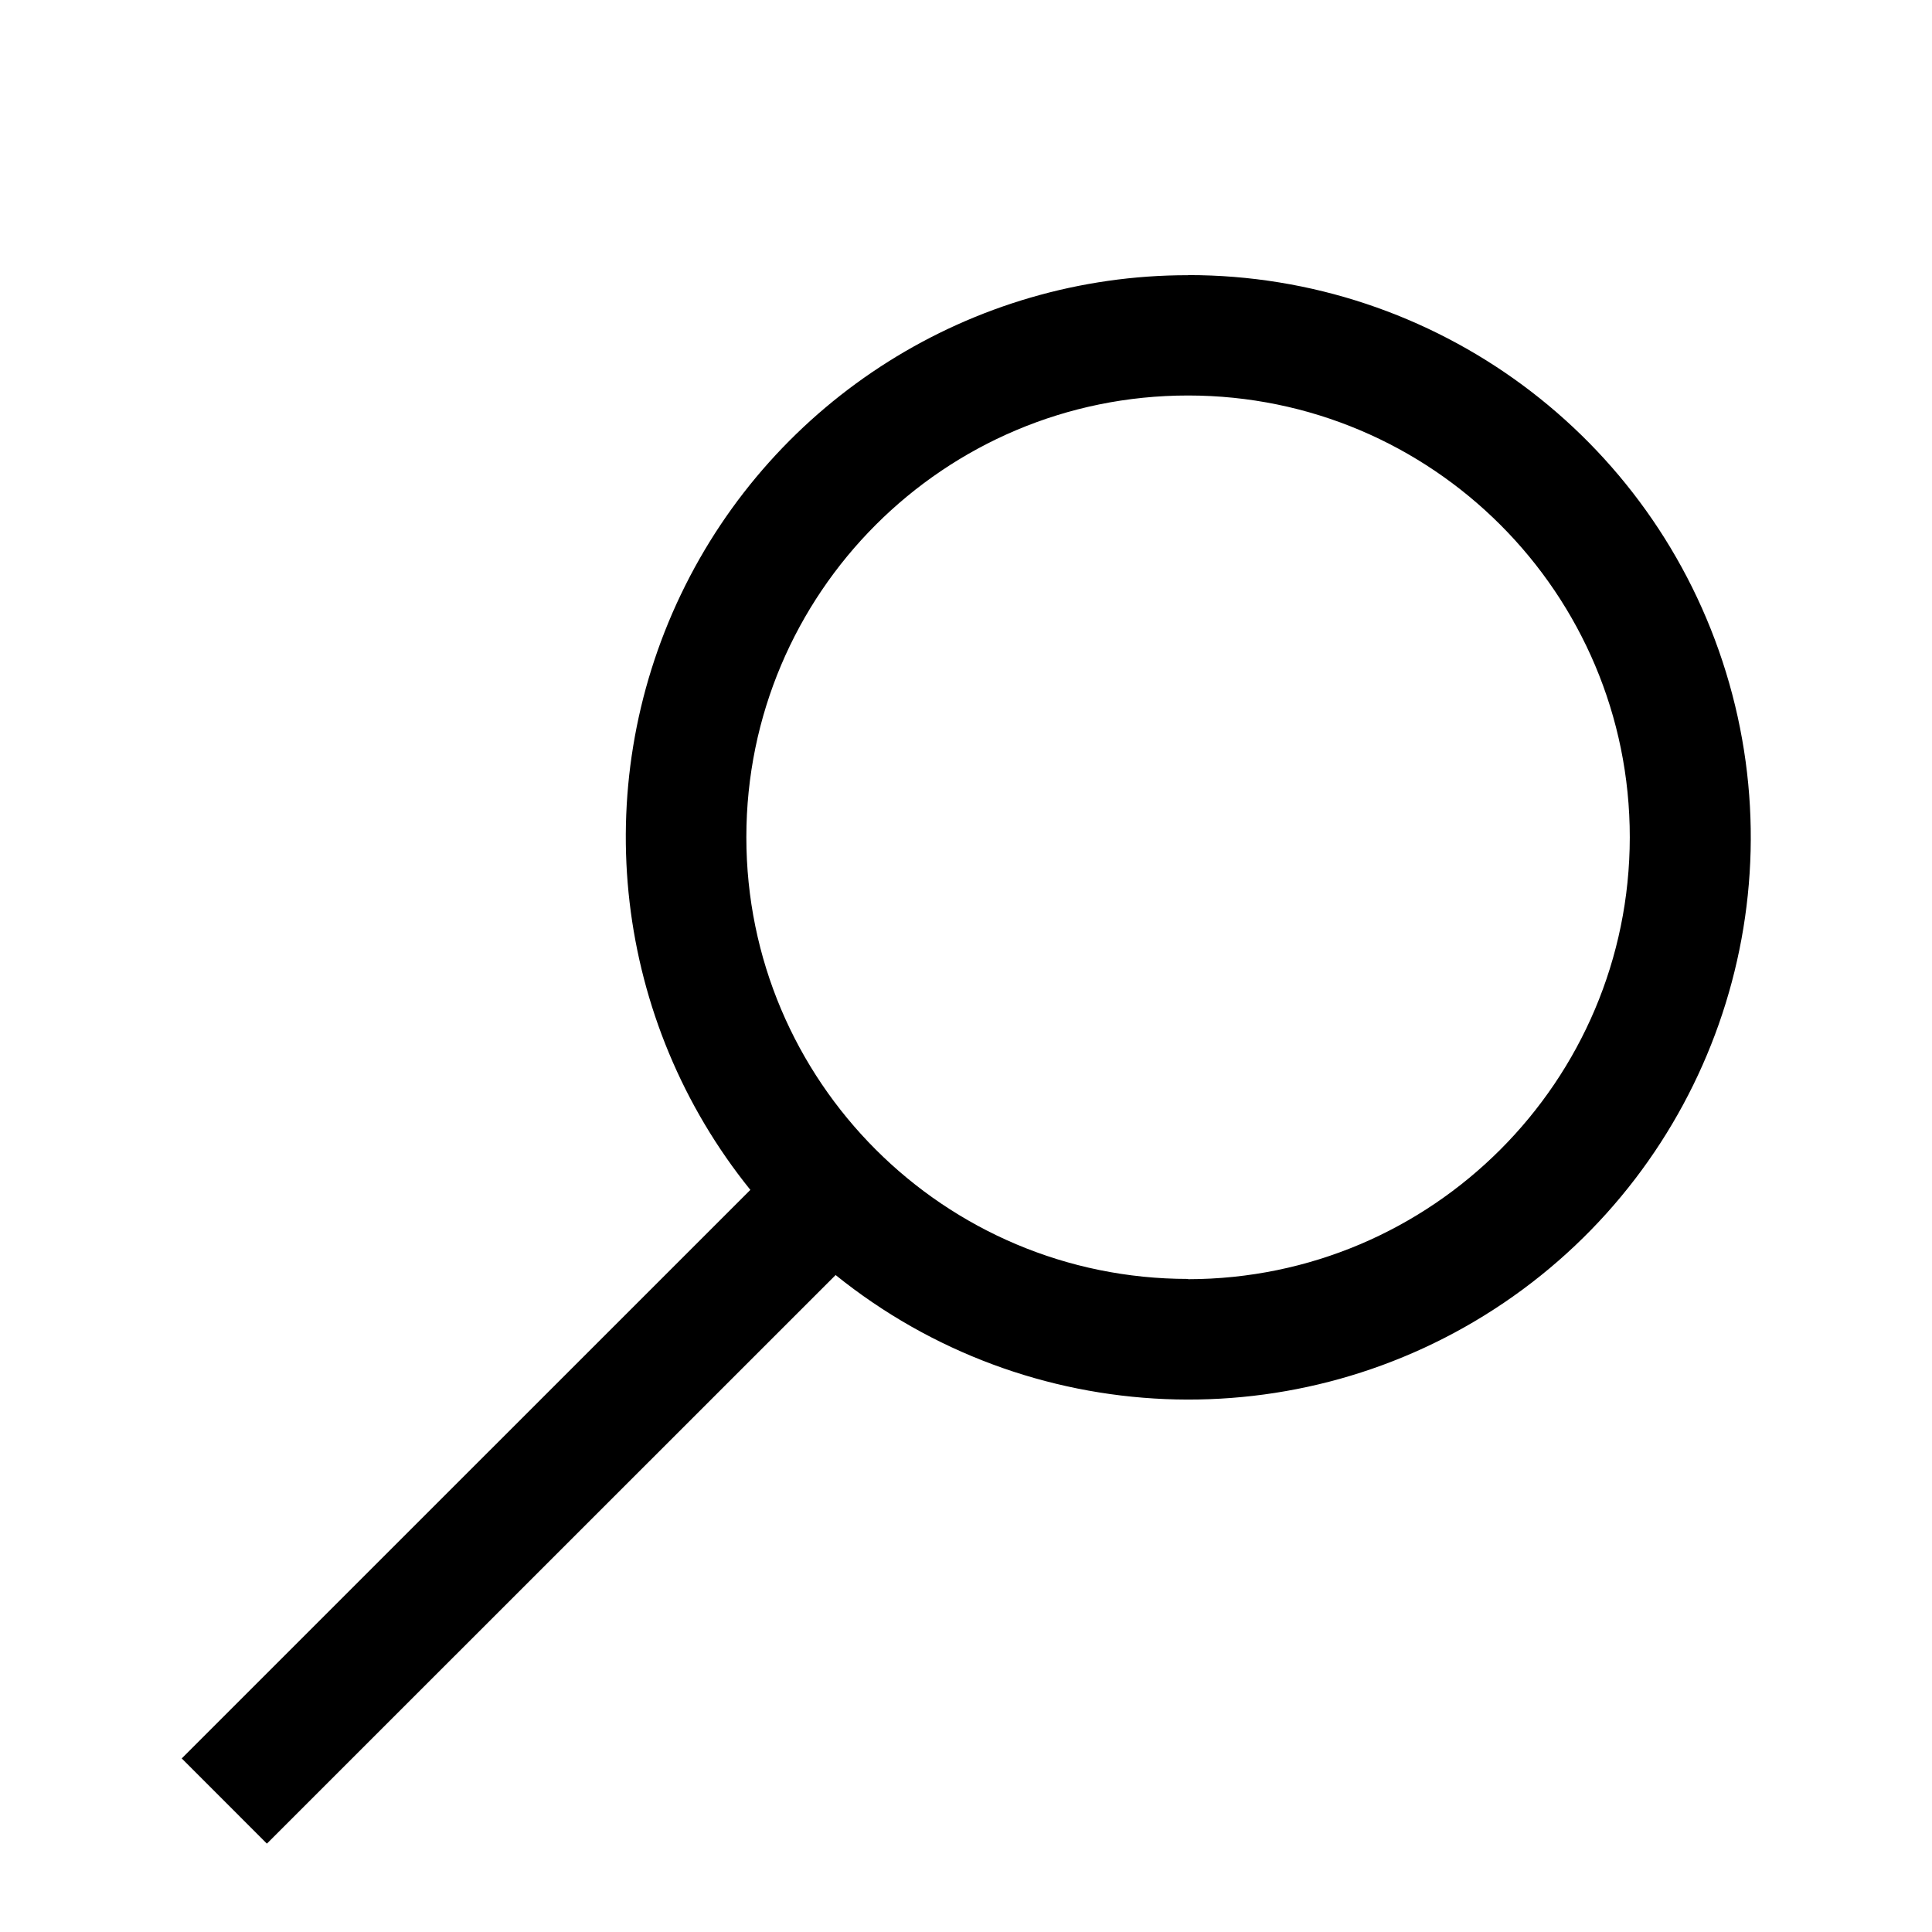
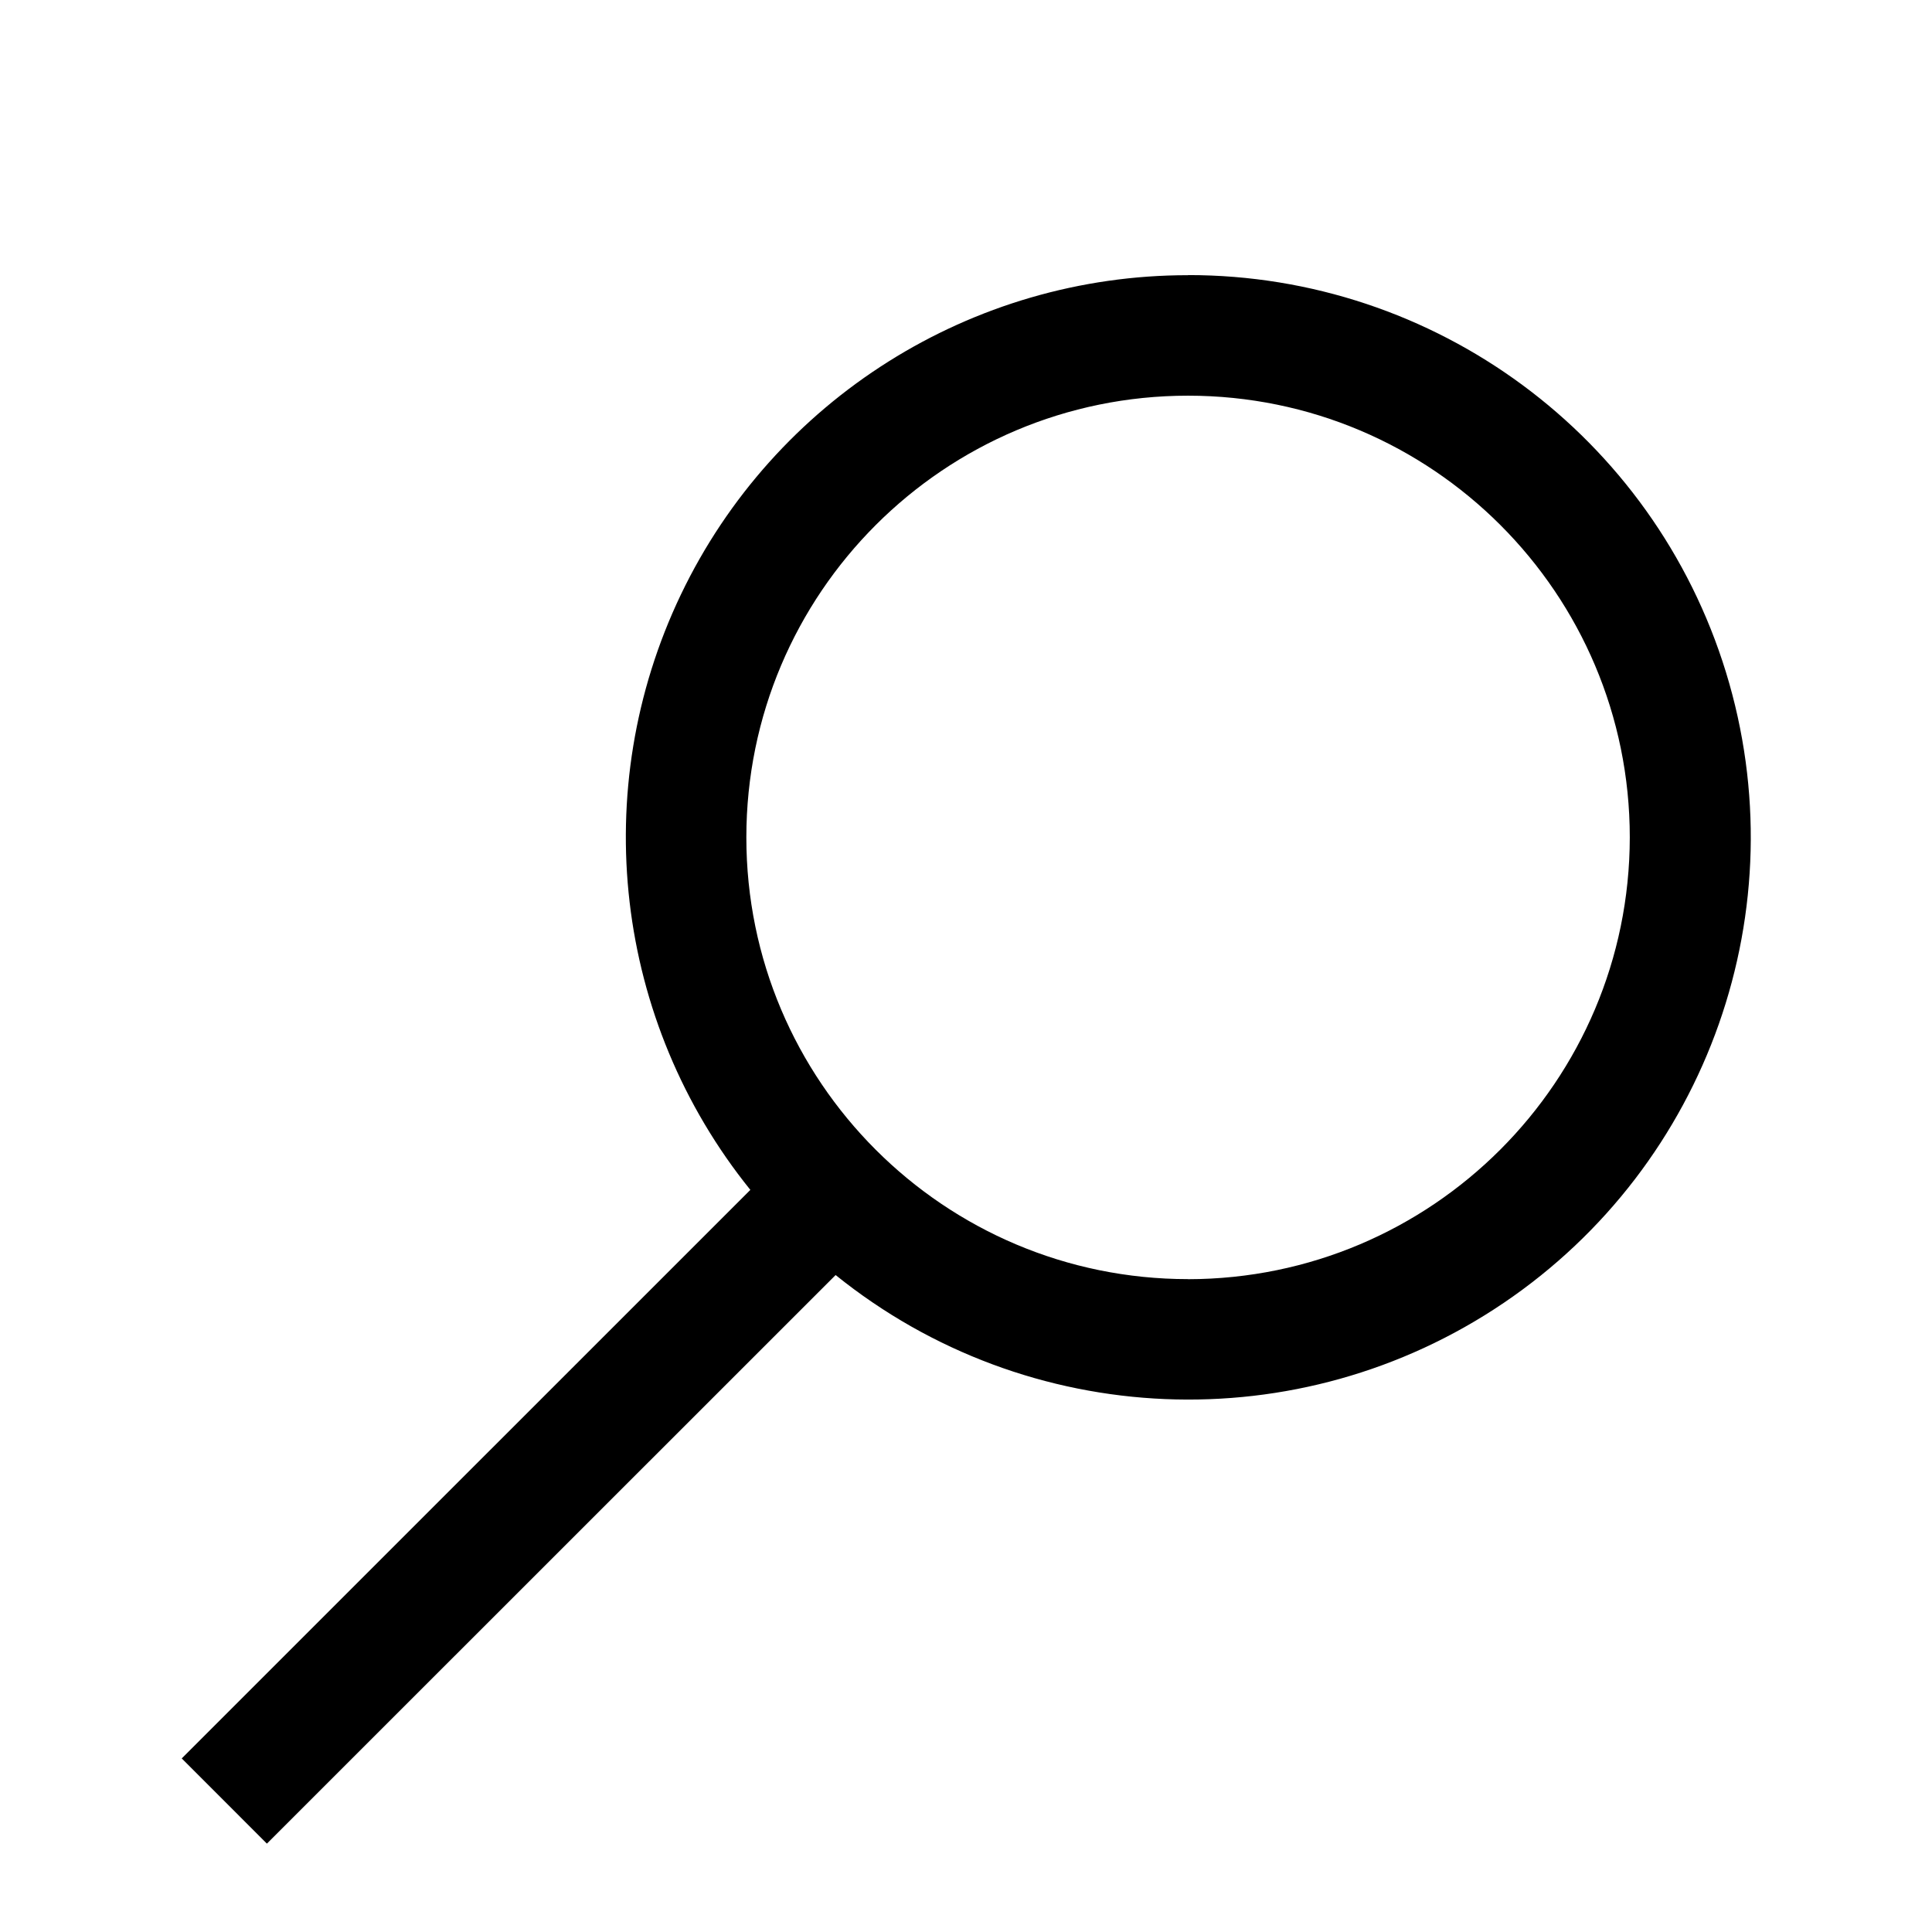
<svg xmlns="http://www.w3.org/2000/svg" data-name="Layer 1" viewBox="0 0 512 512" width="512" height="512">
-   <path d="M314.85 72.93a148.91 148.91 0 0 0-116 242.4L48.16 466l22.57 22.58L221.45 337.9a149 149 0 1 0 93.41-265zm0 266a117.06 117.06 0 1 1 117.06-117.01A117.19 117.19 0 0 1 314.85 339z" />
+   <path d="M314.85 72.93a148.92 148.92 0 0 0-116 242.4L48.16 466l22.57 22.58L221.45 337.9a149 149 0 1 0 93.4-265zm0 266.05a117.06 117.06 0 1 1 117.06-117.06A117.2 117.2 0 0 1 314.85 339z" />
</svg>
